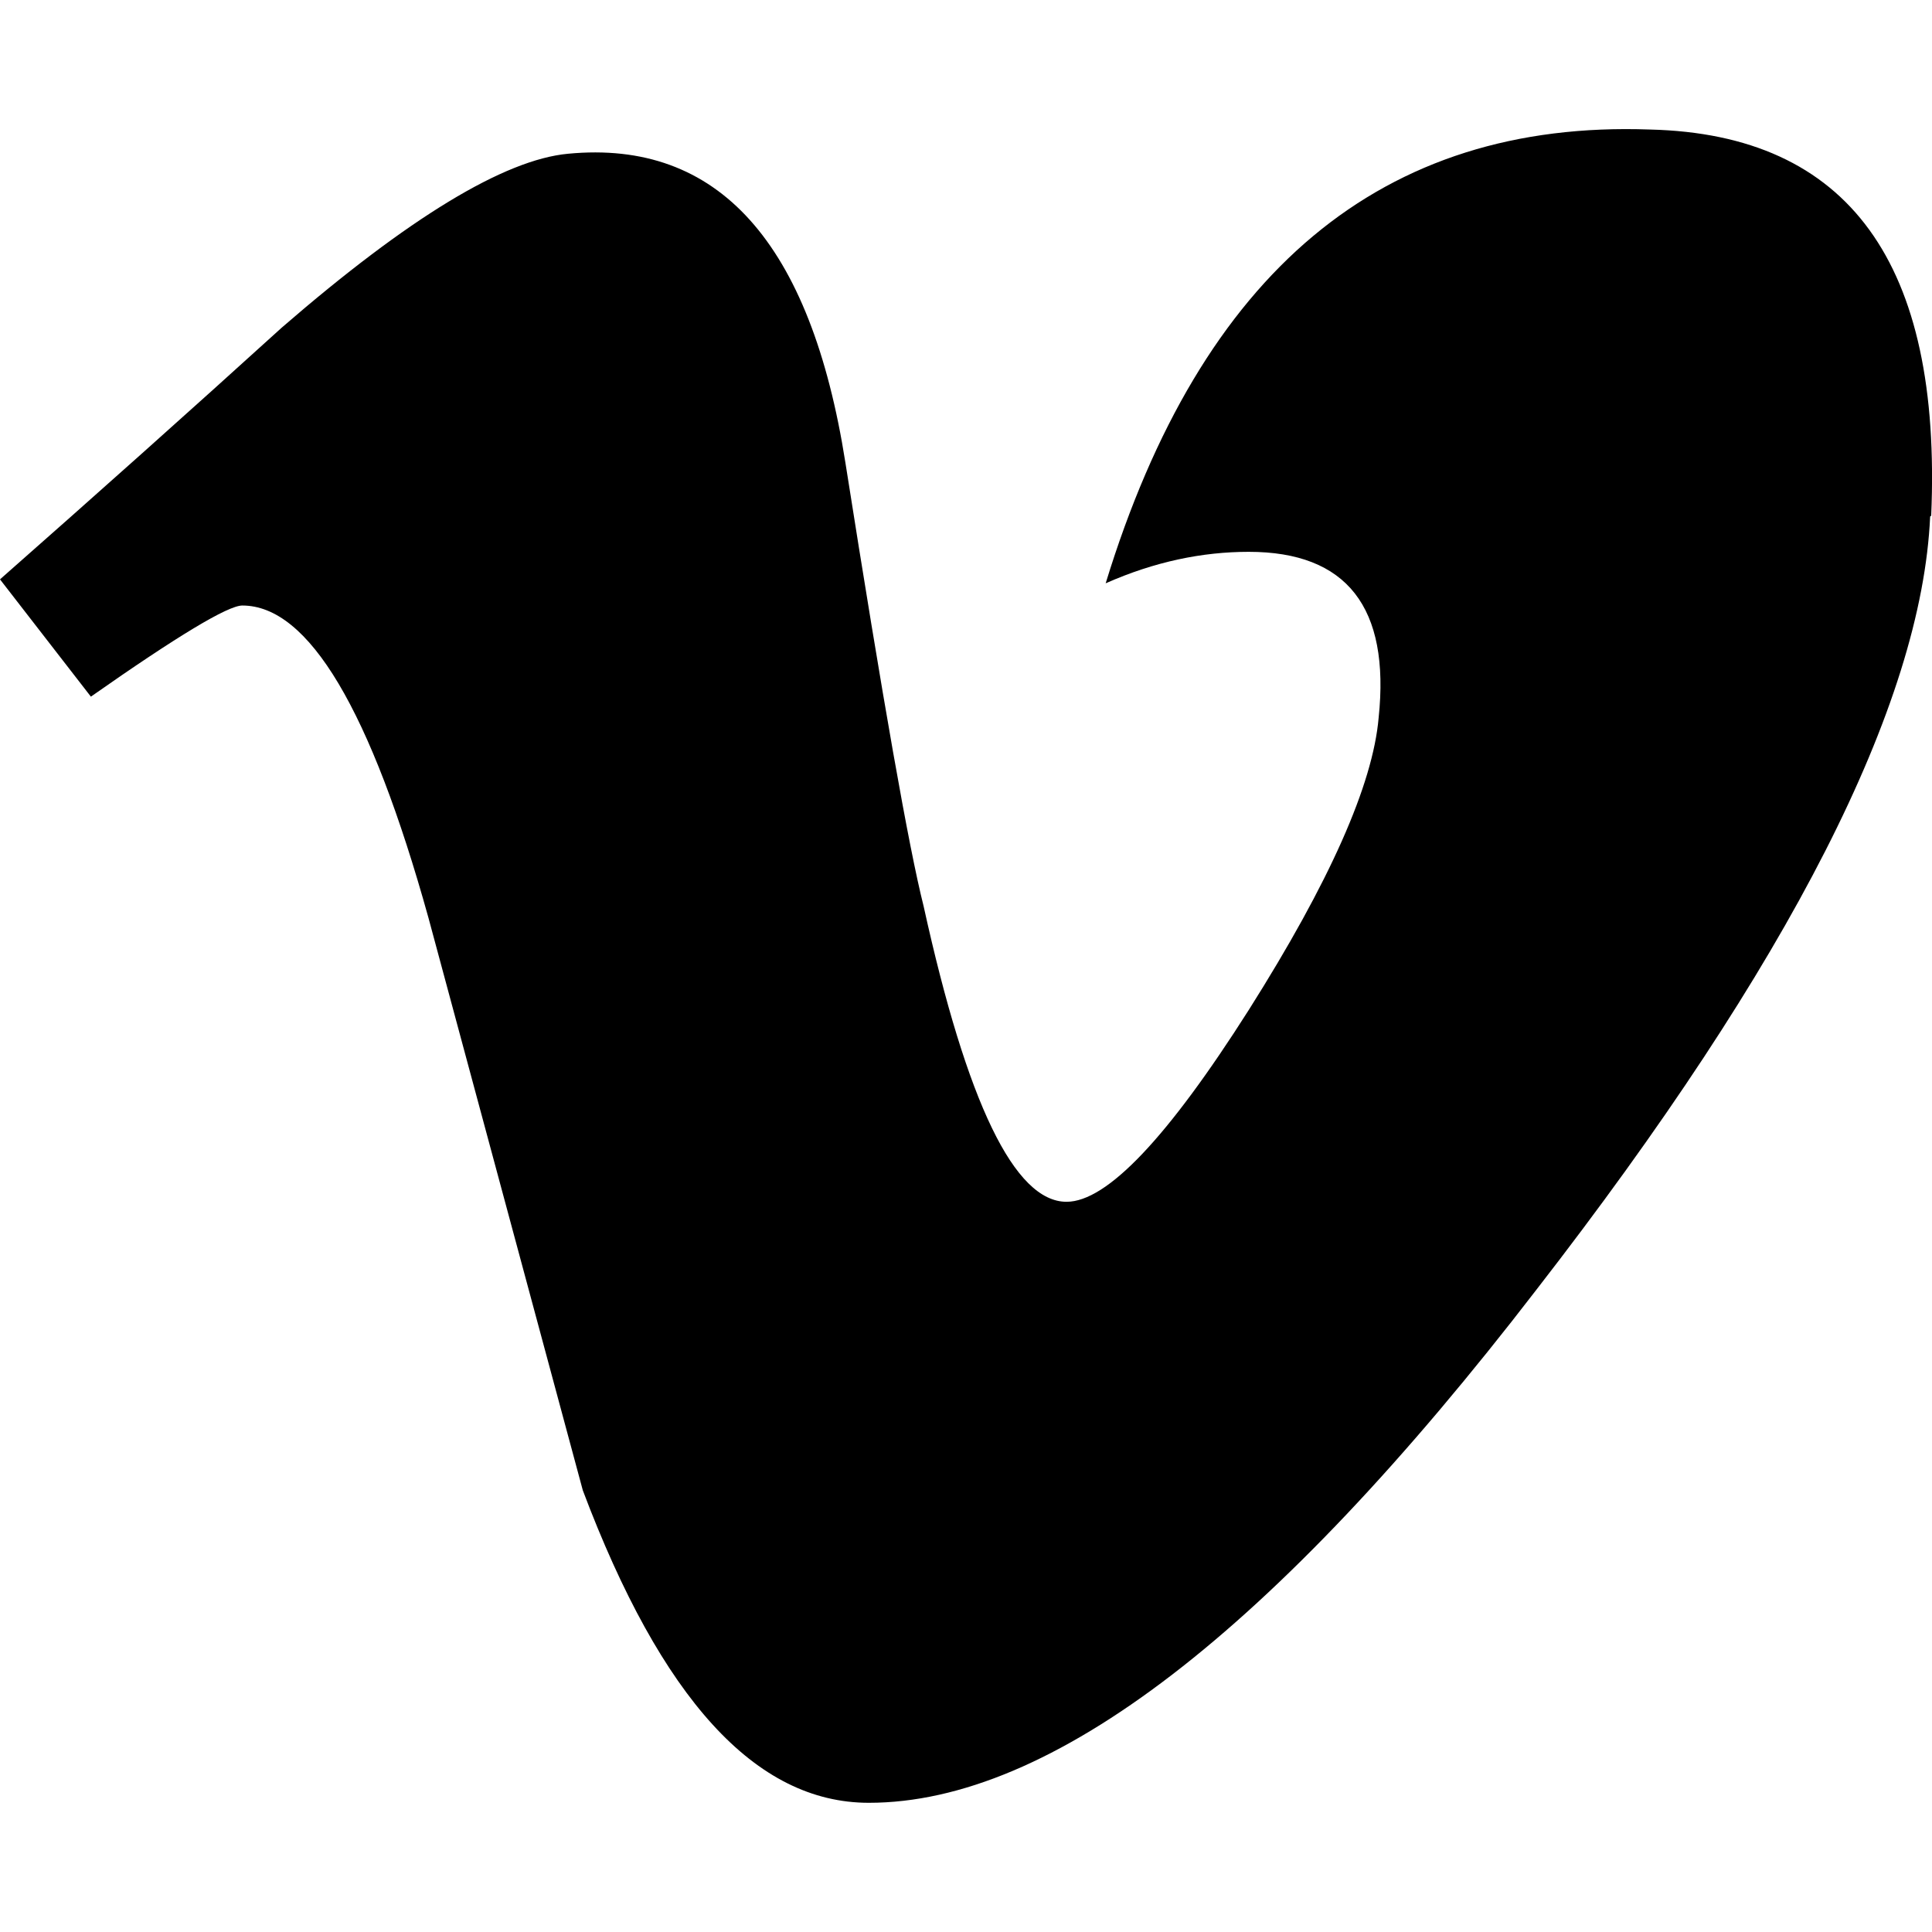
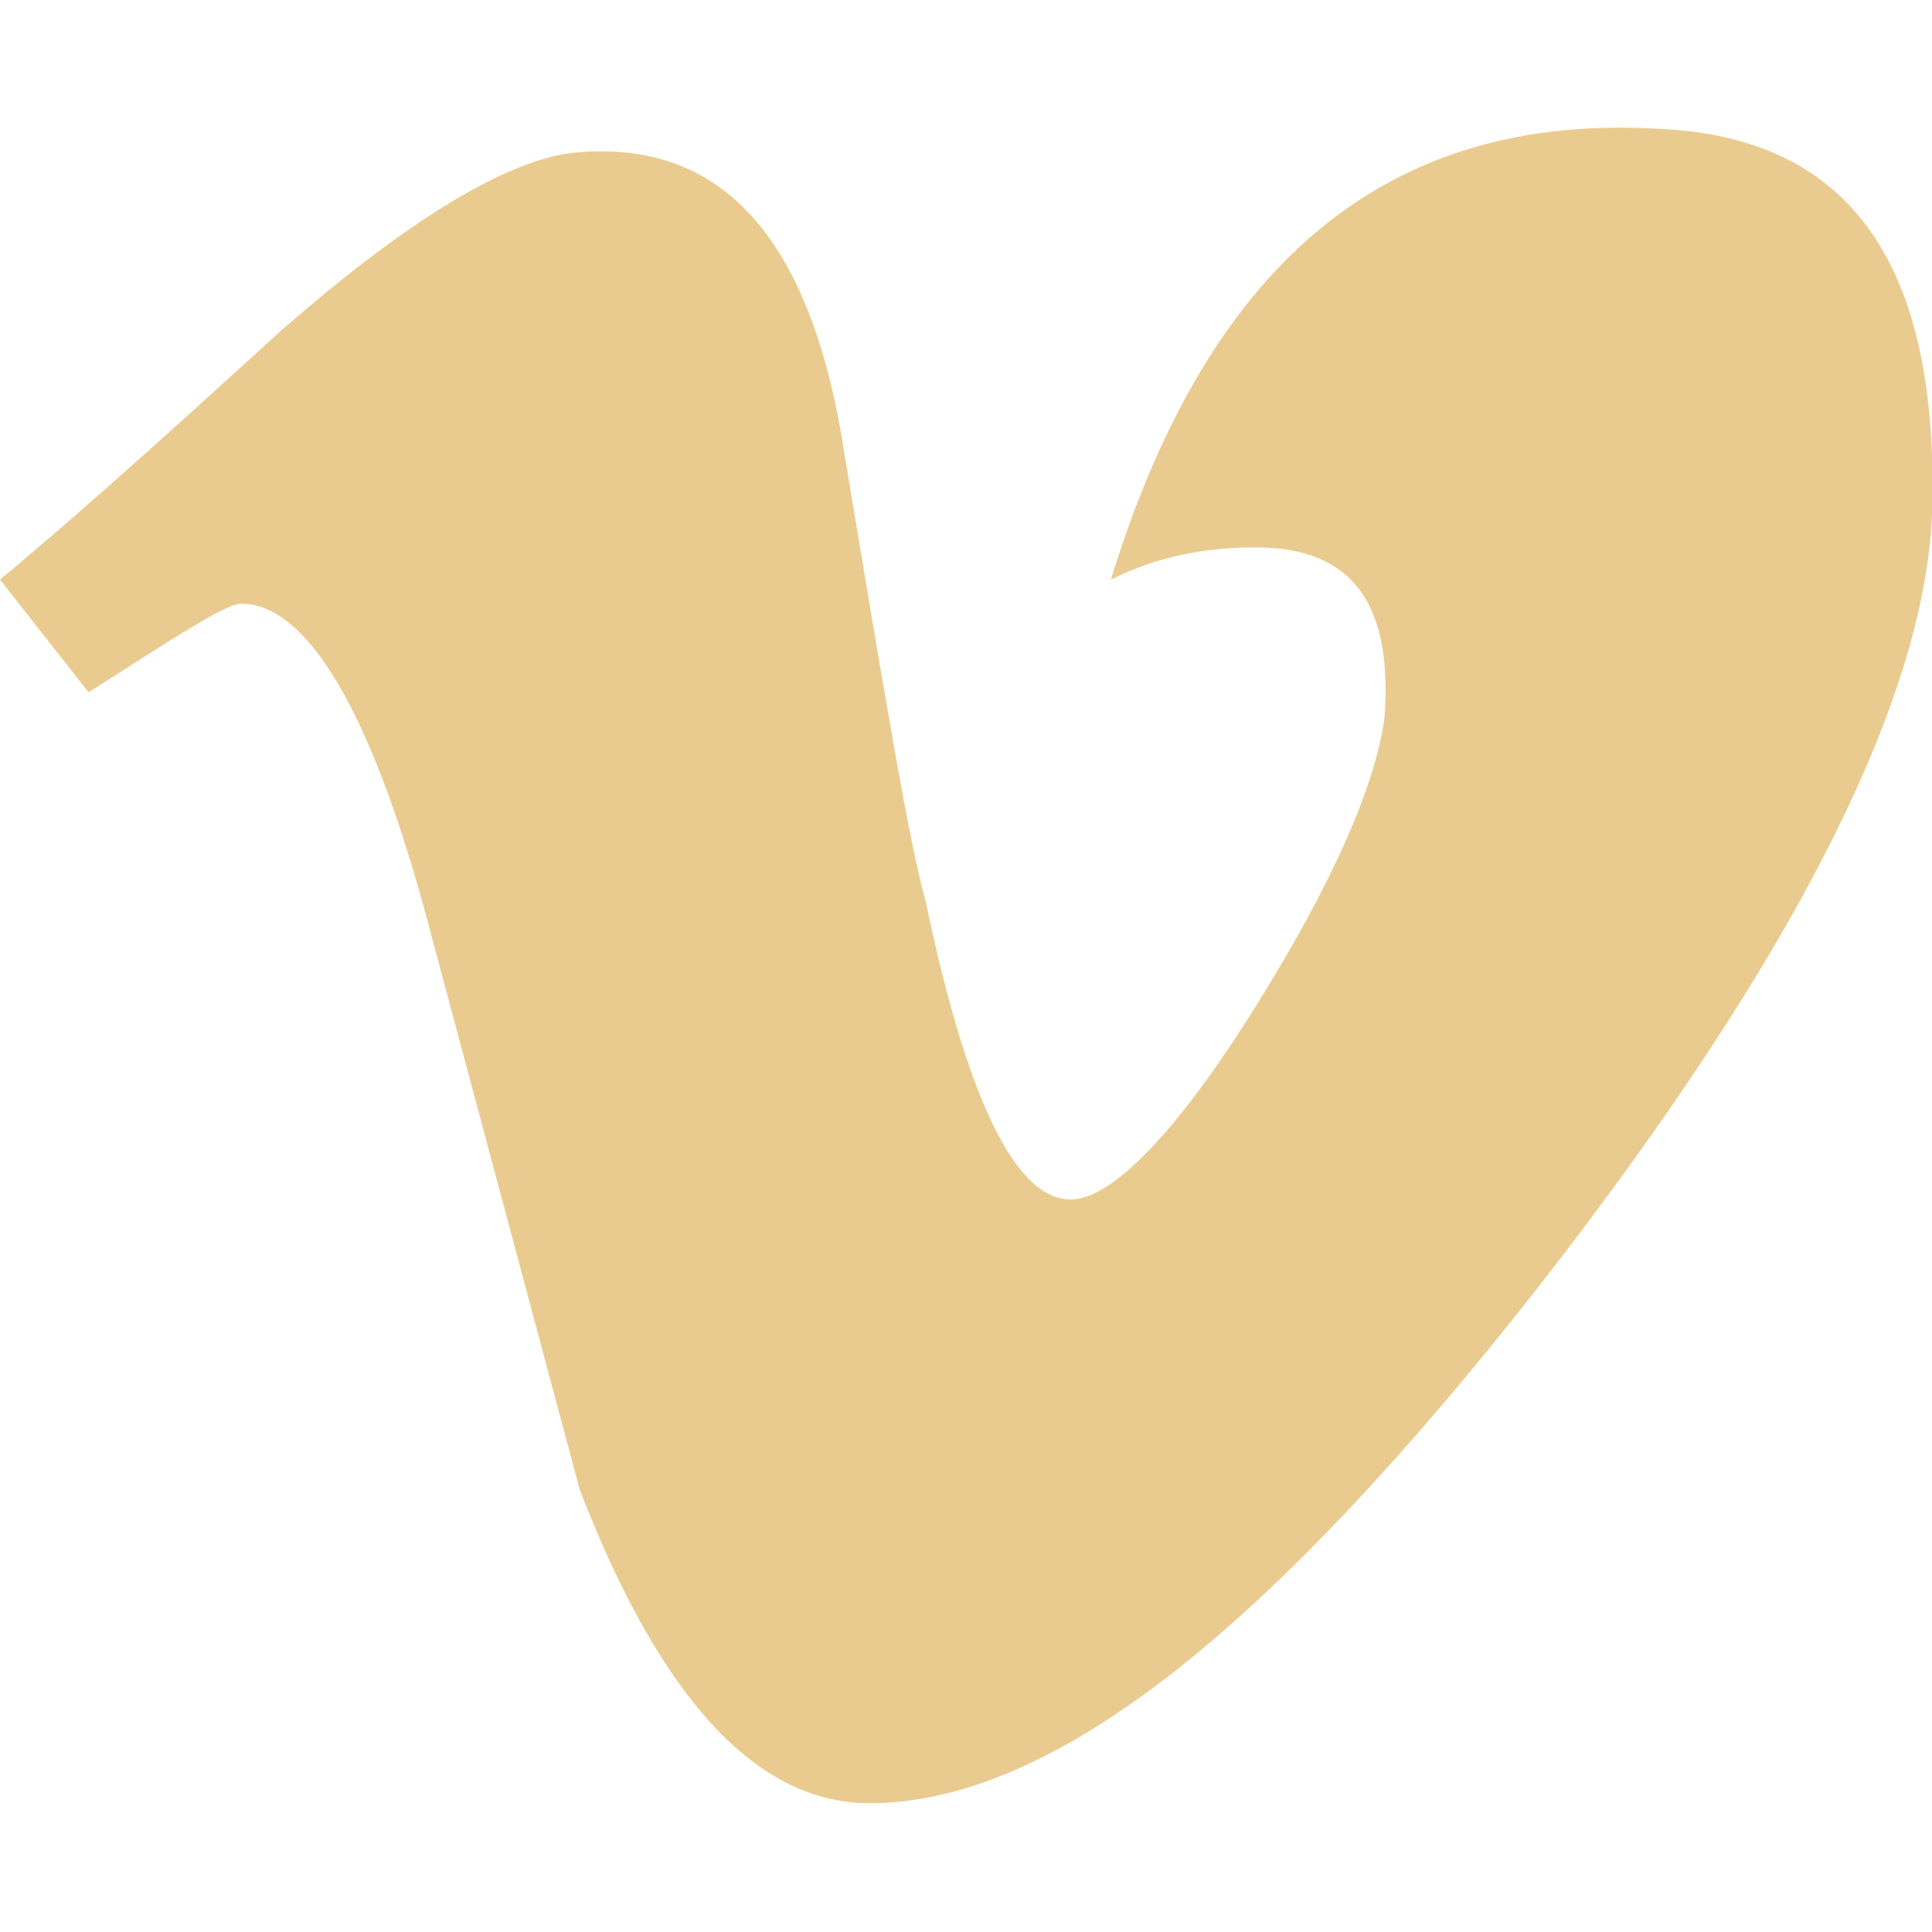
- <svg xmlns="http://www.w3.org/2000/svg" role="img" viewBox="0 0 24 24">
-   <path d="M23.977 6.416c-.105 2.338-1.739 5.543-4.894 9.609-3.268 4.247-6.026 6.37-8.29 6.37-1.409 0-2.578-1.294-3.553-3.881L5.322 11.4C4.603 8.816 3.834 7.522 3.01 7.522c-.179 0-.806.378-1.881 1.132L0 7.197c1.185-1.044 2.351-2.084 3.501-3.128C5.08 2.701 6.266 1.984 7.055 1.91c1.867-.18 3.016 1.1 3.447 3.838.465 2.953.789 4.789.971 5.507.539 2.45 1.131 3.674 1.776 3.674.502 0 1.256-.796 2.265-2.385 1.004-1.589 1.54-2.797 1.612-3.628.144-1.371-.395-2.061-1.614-2.061-.574 0-1.167.121-1.777.391 1.186-3.868 3.434-5.757 6.762-5.637 2.473.06 3.628 1.664 3.493 4.797l-.013.01z" />
+ <svg xmlns="http://www.w3.org/2000/svg" version="1.1" id="Layer_1" x="0px" y="0px" viewBox="0 0 24 24" style="enable-background:new 0 0 24 24;" xml:space="preserve">
+   <style type="text/css">
+ 	.st0{fill:#EACB8F;}
+ </style>
+   <path class="st0" d="M24,6.4c-0.1,2.3-1.7,5.5-4.9,9.6c-3.3,4.2-6,6.4-8.3,6.4c-1.4,0-2.6-1.3-3.6-3.9l-1.9-7.1  C4.6,8.8,3.8,7.5,3,7.5c-0.2,0-0.8,0.4-1.9,1.1L0,7.2c1.2-1,2.4-2.1,3.5-3.1C5.1,2.7,6.3,2,7.1,1.9c1.9-0.2,3,1.1,3.4,3.8  c0.5,3,0.8,4.8,1,5.5c0.5,2.4,1.1,3.7,1.8,3.7c0.5,0,1.3-0.8,2.3-2.4c1-1.6,1.5-2.8,1.6-3.6c0.1-1.4-0.4-2.1-1.6-2.1  c-0.6,0-1.2,0.1-1.8,0.4c1.2-3.9,3.4-5.8,6.8-5.6C23,1.7,24.1,3.3,24,6.4C24,6.4,24,6.4,24,6.4z" />
</svg>
